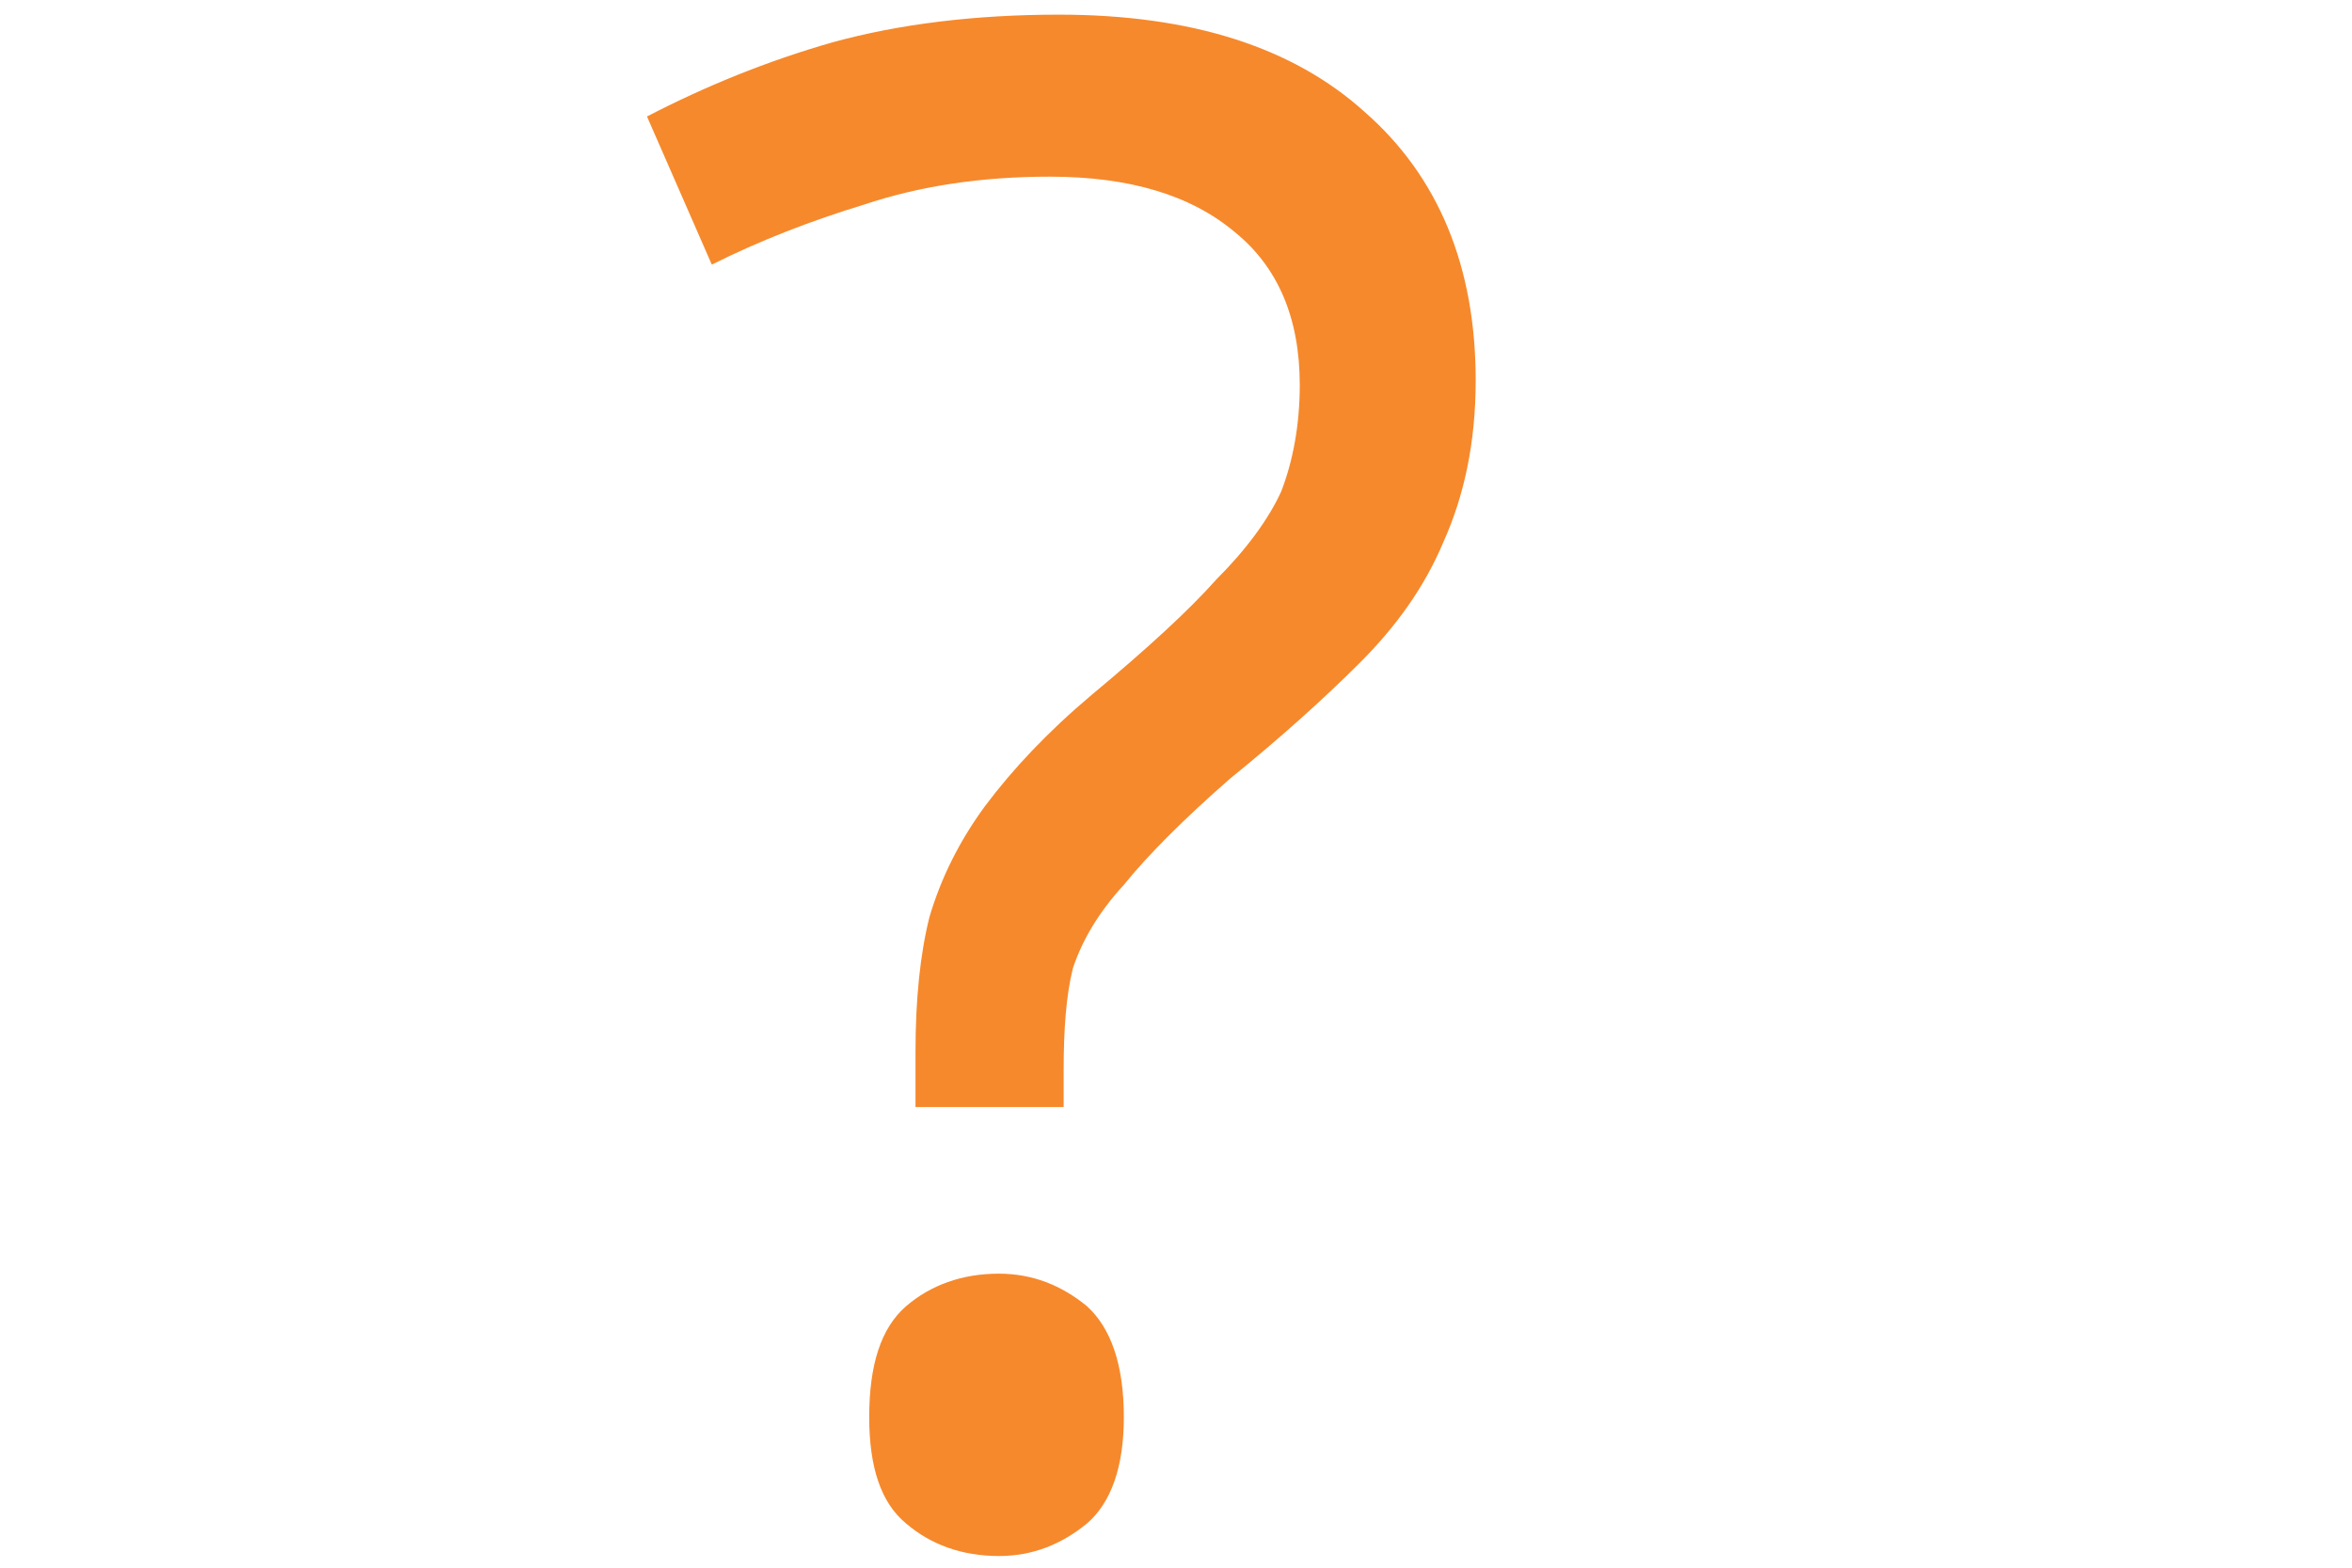
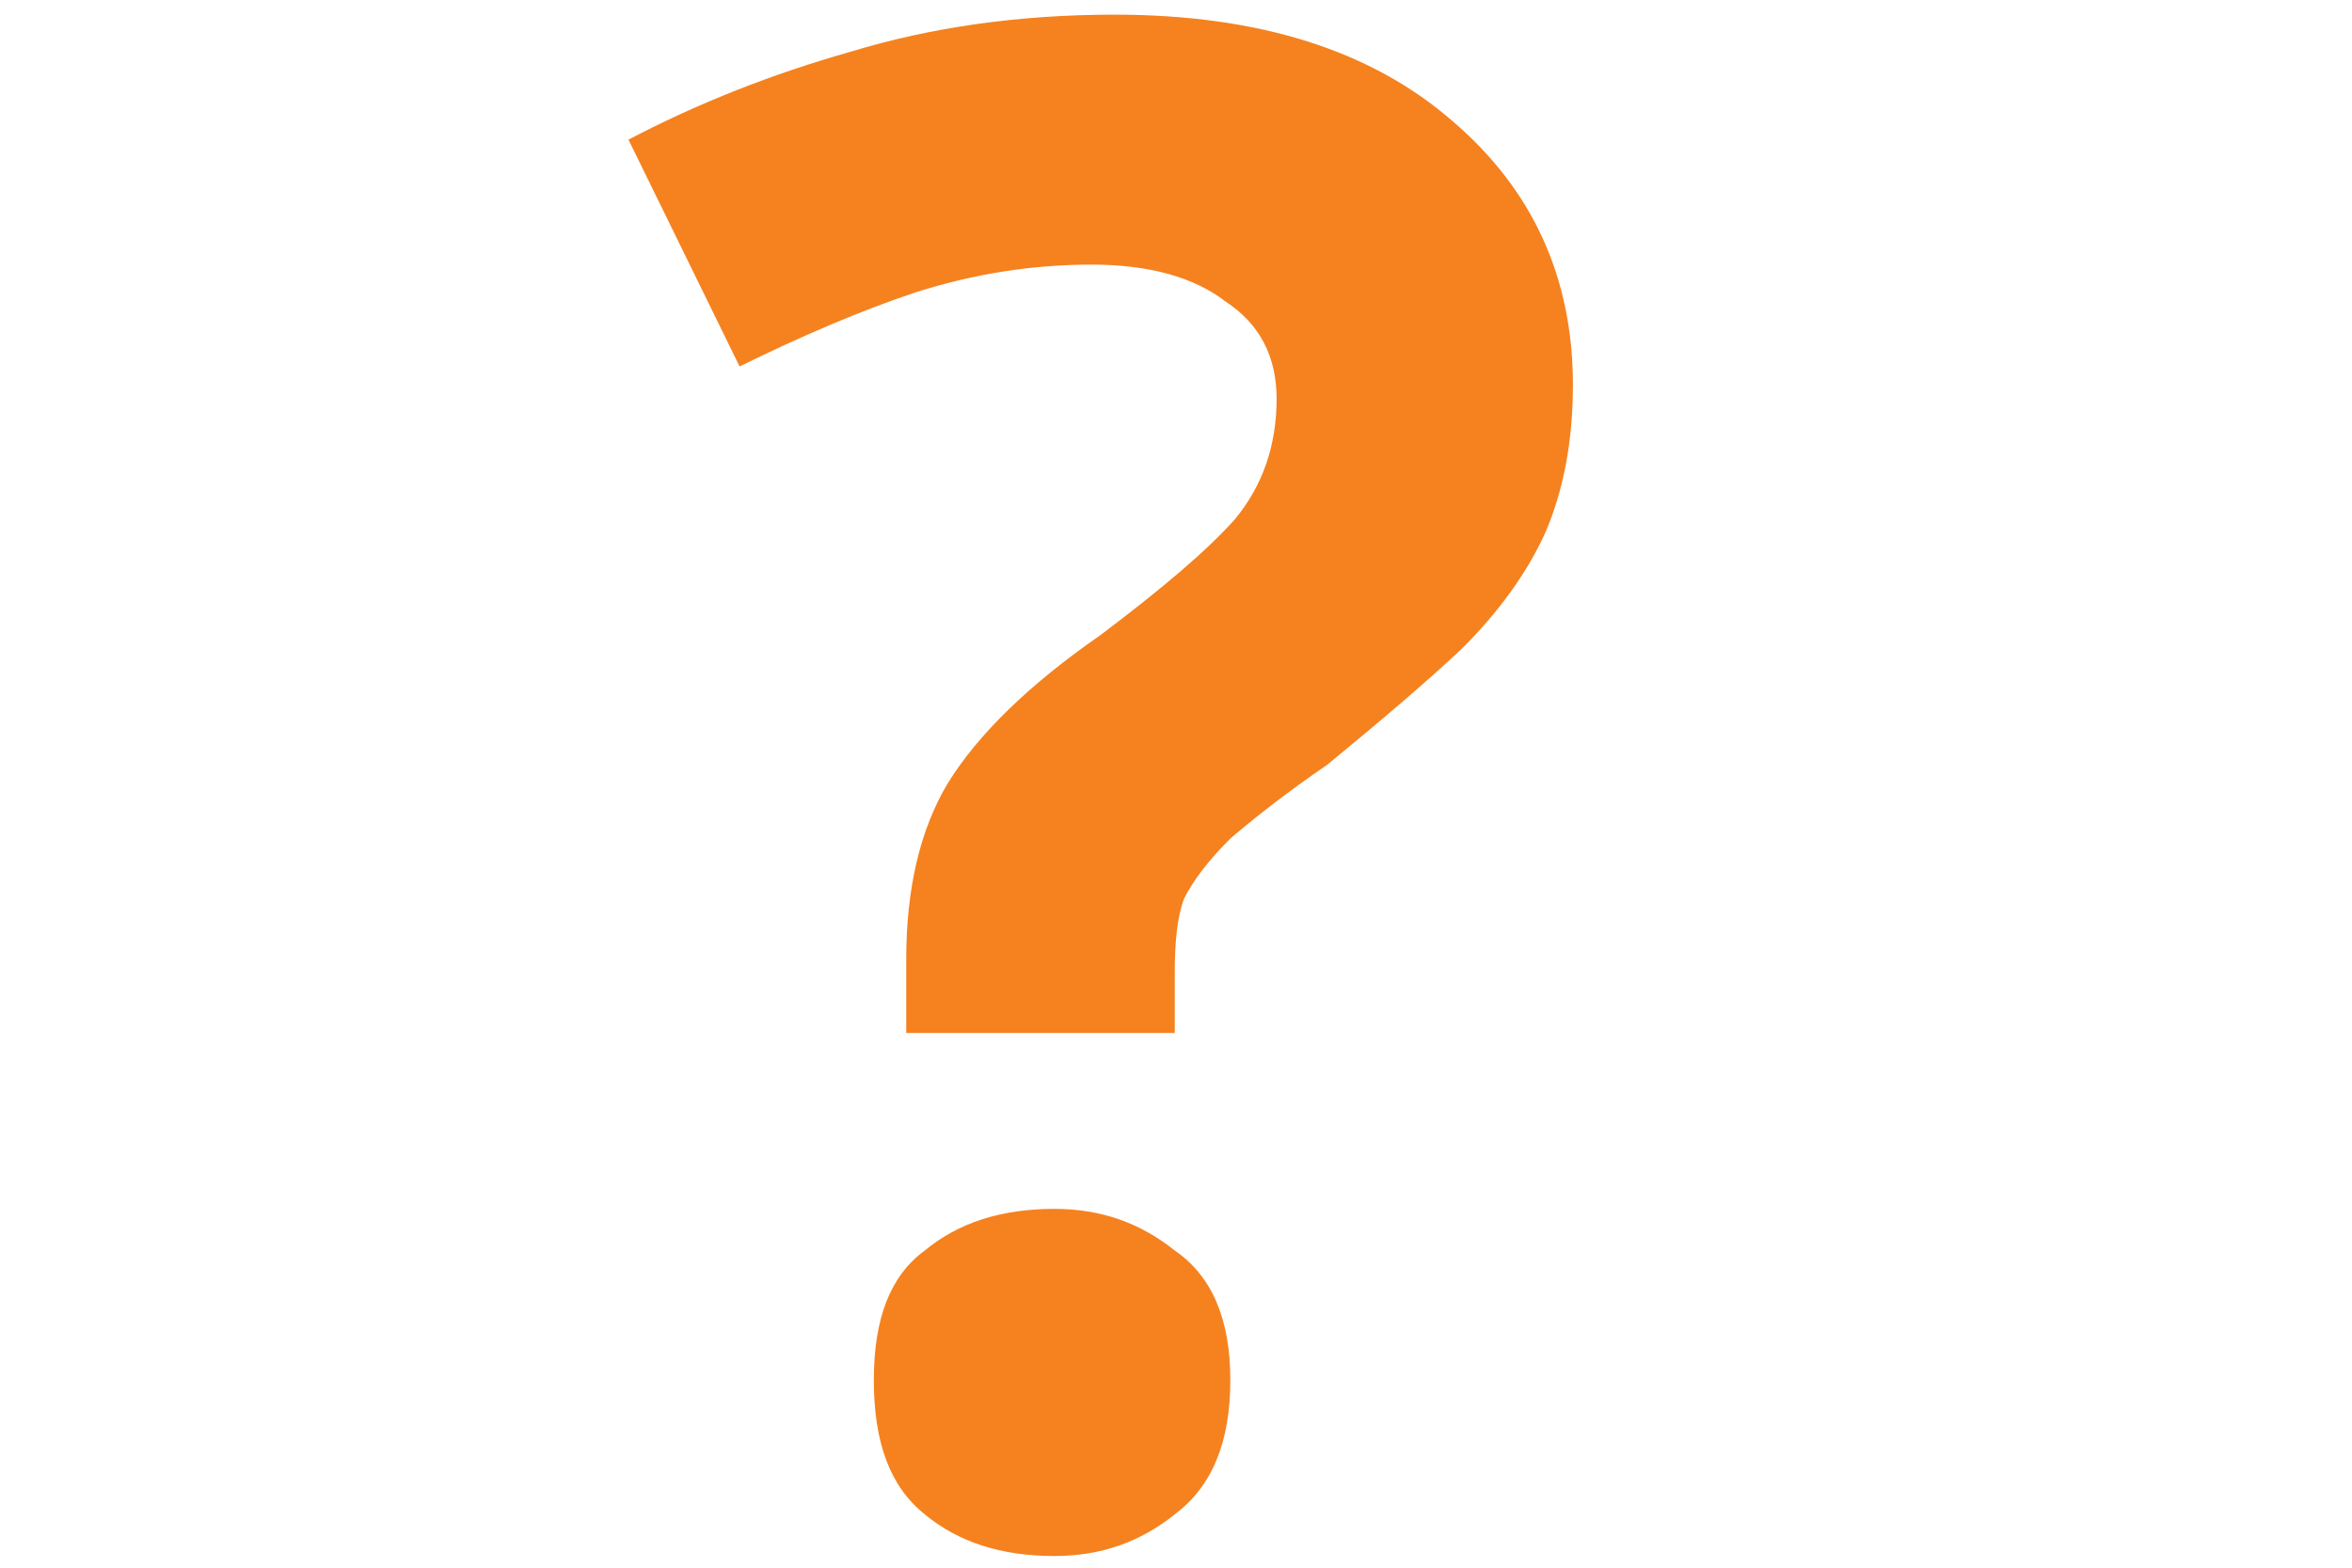
<svg xmlns="http://www.w3.org/2000/svg" id="svg8" version="1.1" viewBox="0 0 7.938 5.292" height="5.292mm" width="7.938mm">
  <defs id="defs2" />
  <g transform="translate(-23.8125,-45.64583)" id="layer1">
-     <text id="text861" y="50.804" x="25.917" style="font-style:normal;font-variant:normal;font-weight:normal;font-stretch:normal;font-size:10.583px;line-height:1.25;font-family:'TT Norms Pro';-inkscape-font-specification:'TT Norms Pro';letter-spacing:0px;word-spacing:0px;fill:#f5821f;fill-opacity:0.941;stroke:none;stroke-width:0.265" xml:space="preserve">
-       <tspan style="font-style:normal;font-variant:normal;font-weight:500;font-stretch:normal;font-size:7.056px;font-family:Montserrat;-inkscape-font-specification:'Montserrat Medium';fill:#f5821f;fill-opacity:0.941;stroke-width:0.265" y="50.804" x="25.917" id="tspan859">?</tspan>
+     <text id="text861" y="50.804" x="25.917" style="font-style:normal;font-variant:normal;font-weight:normal;font-stretch:normal;font-size:10.583px;line-height:1.25;font-family:'TT Norms Pro';-inkscape-font-specification:'TT Norms Pro';letter-spacing:0px;word-spacing:0px;fill:#f5821f;fill-opacity:1;stroke:none;stroke-width:0.265;" xml:space="preserve">
+       <tspan style="font-style:normal;font-variant:normal;font-weight:900;font-stretch:normal;font-size:7.056px;font-family:Montserrat;-inkscape-font-specification:'Montserrat Heavy';fill:#f5821f;fill-opacity:1;stroke-width:0.265;" y="50.804" x="25.917" id="tspan859">?</tspan>
    </text>
  </g>
</svg>
